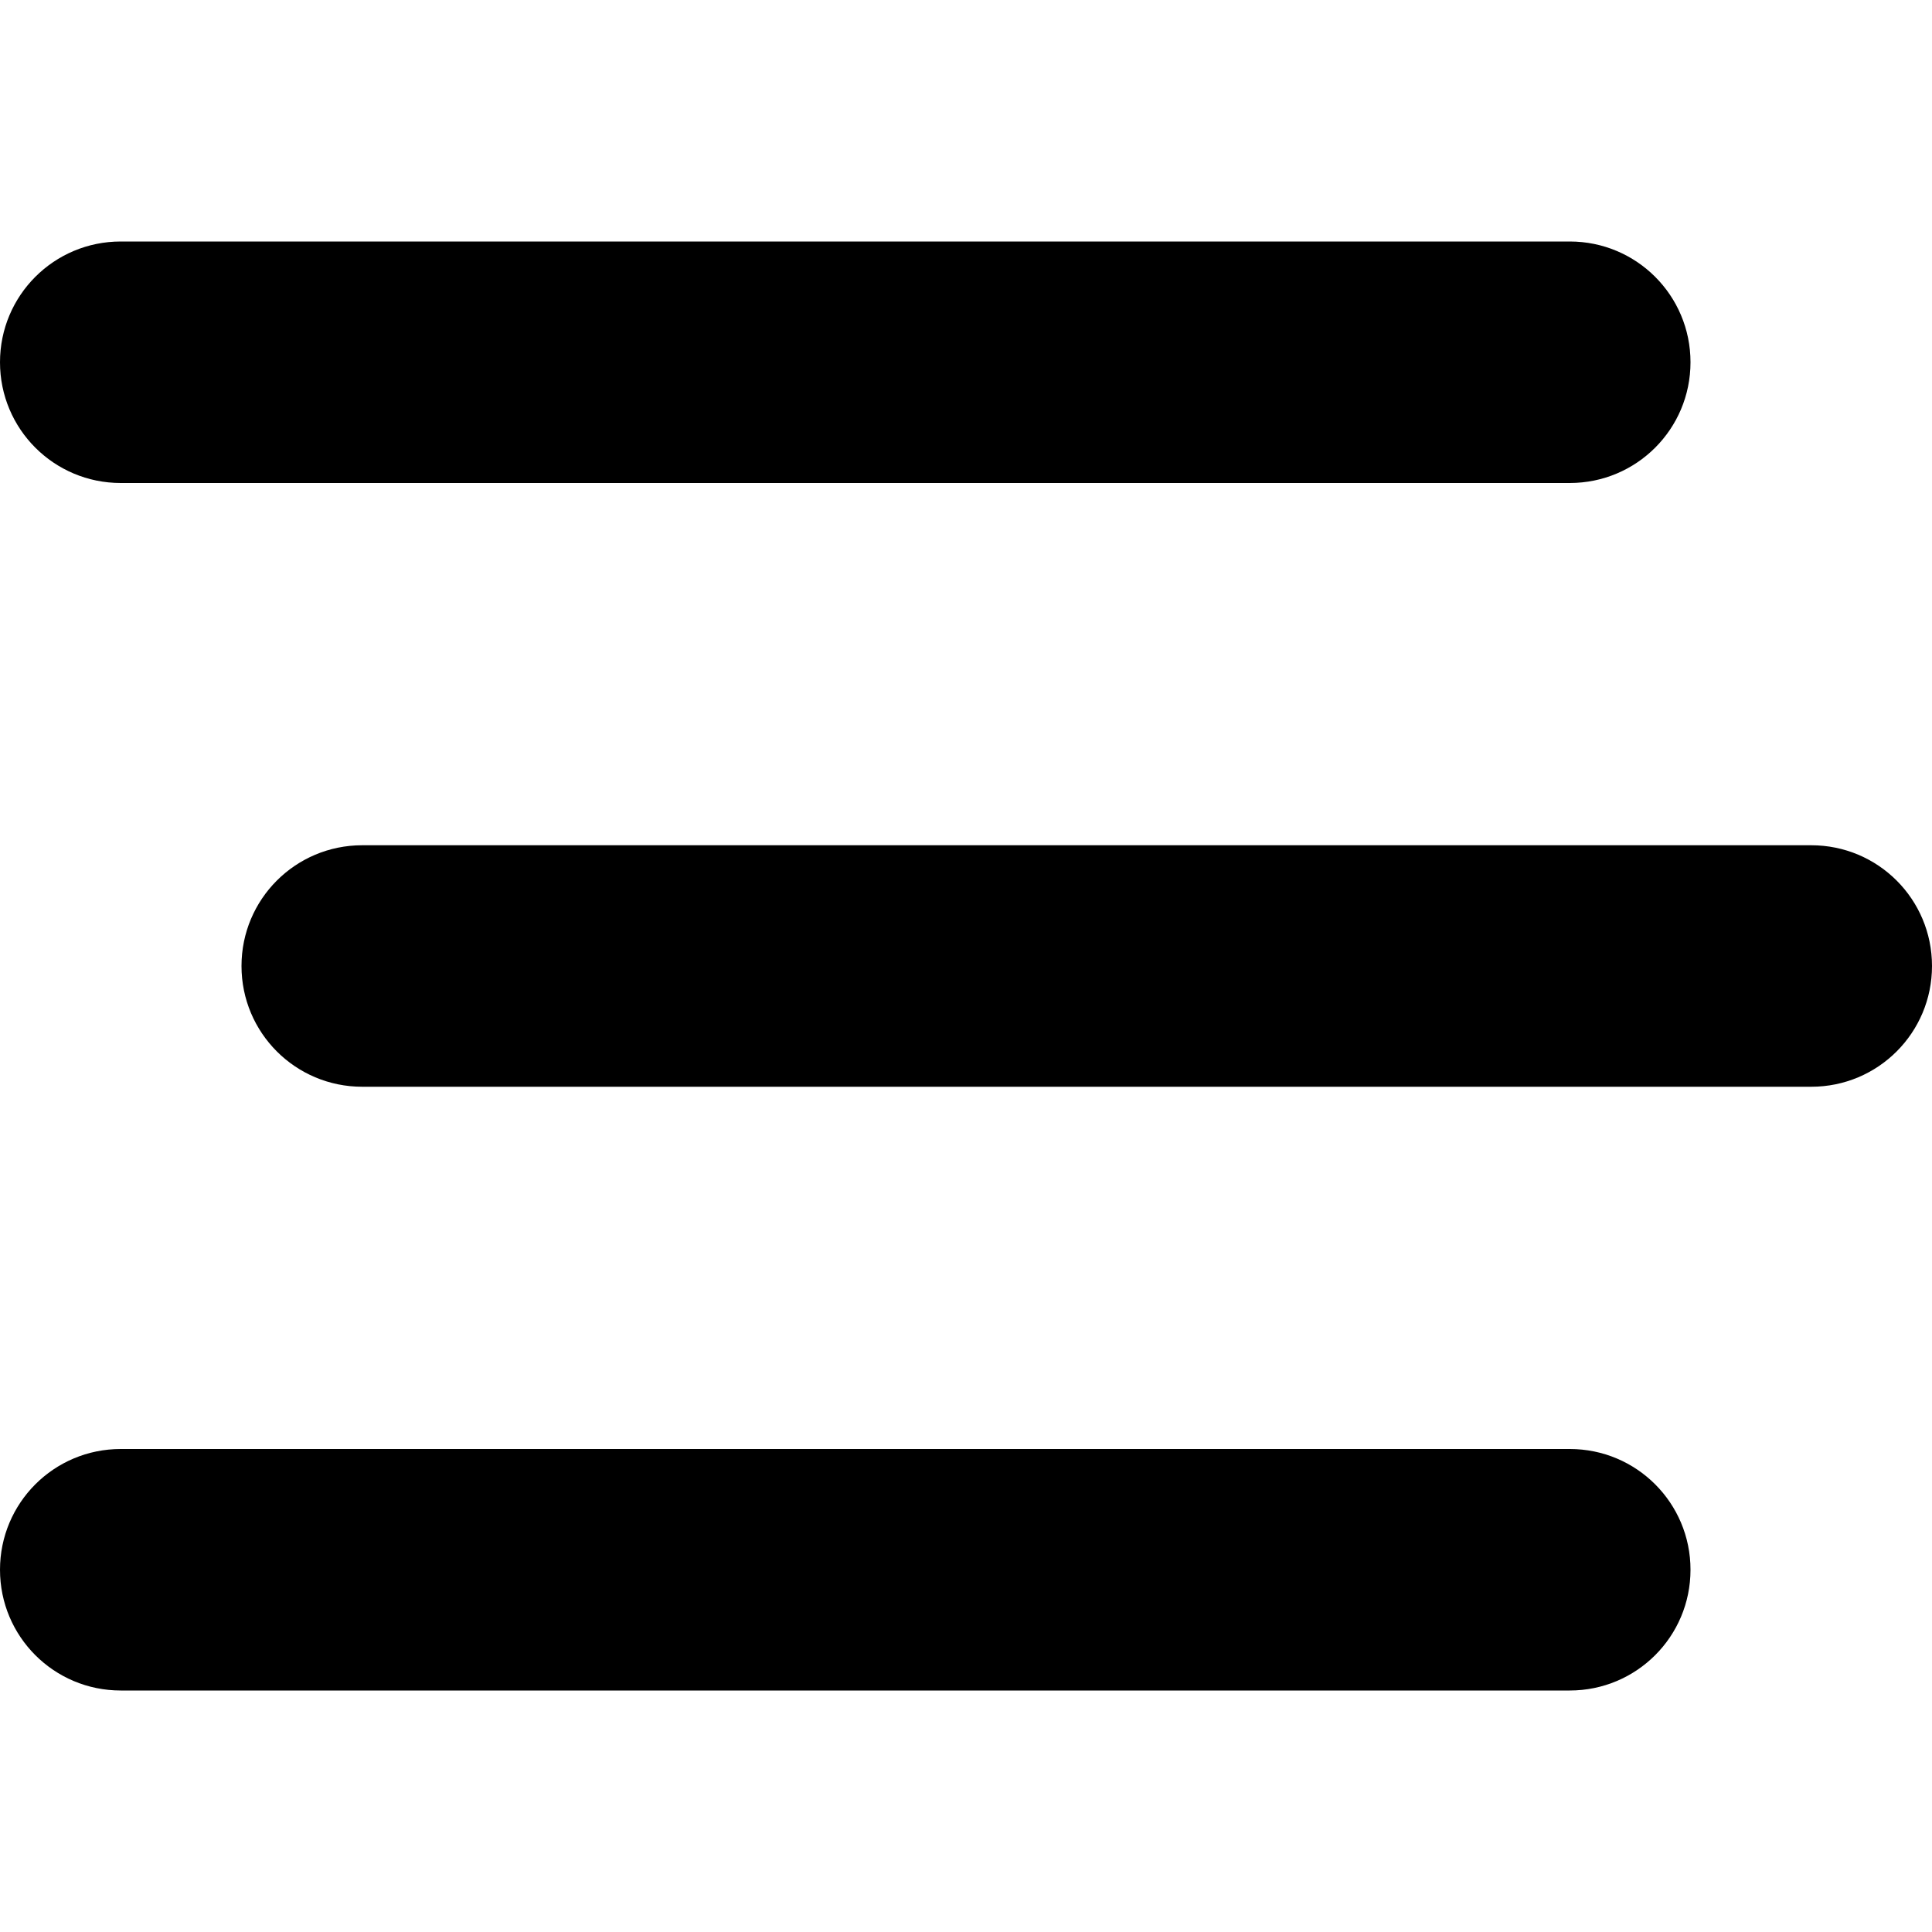
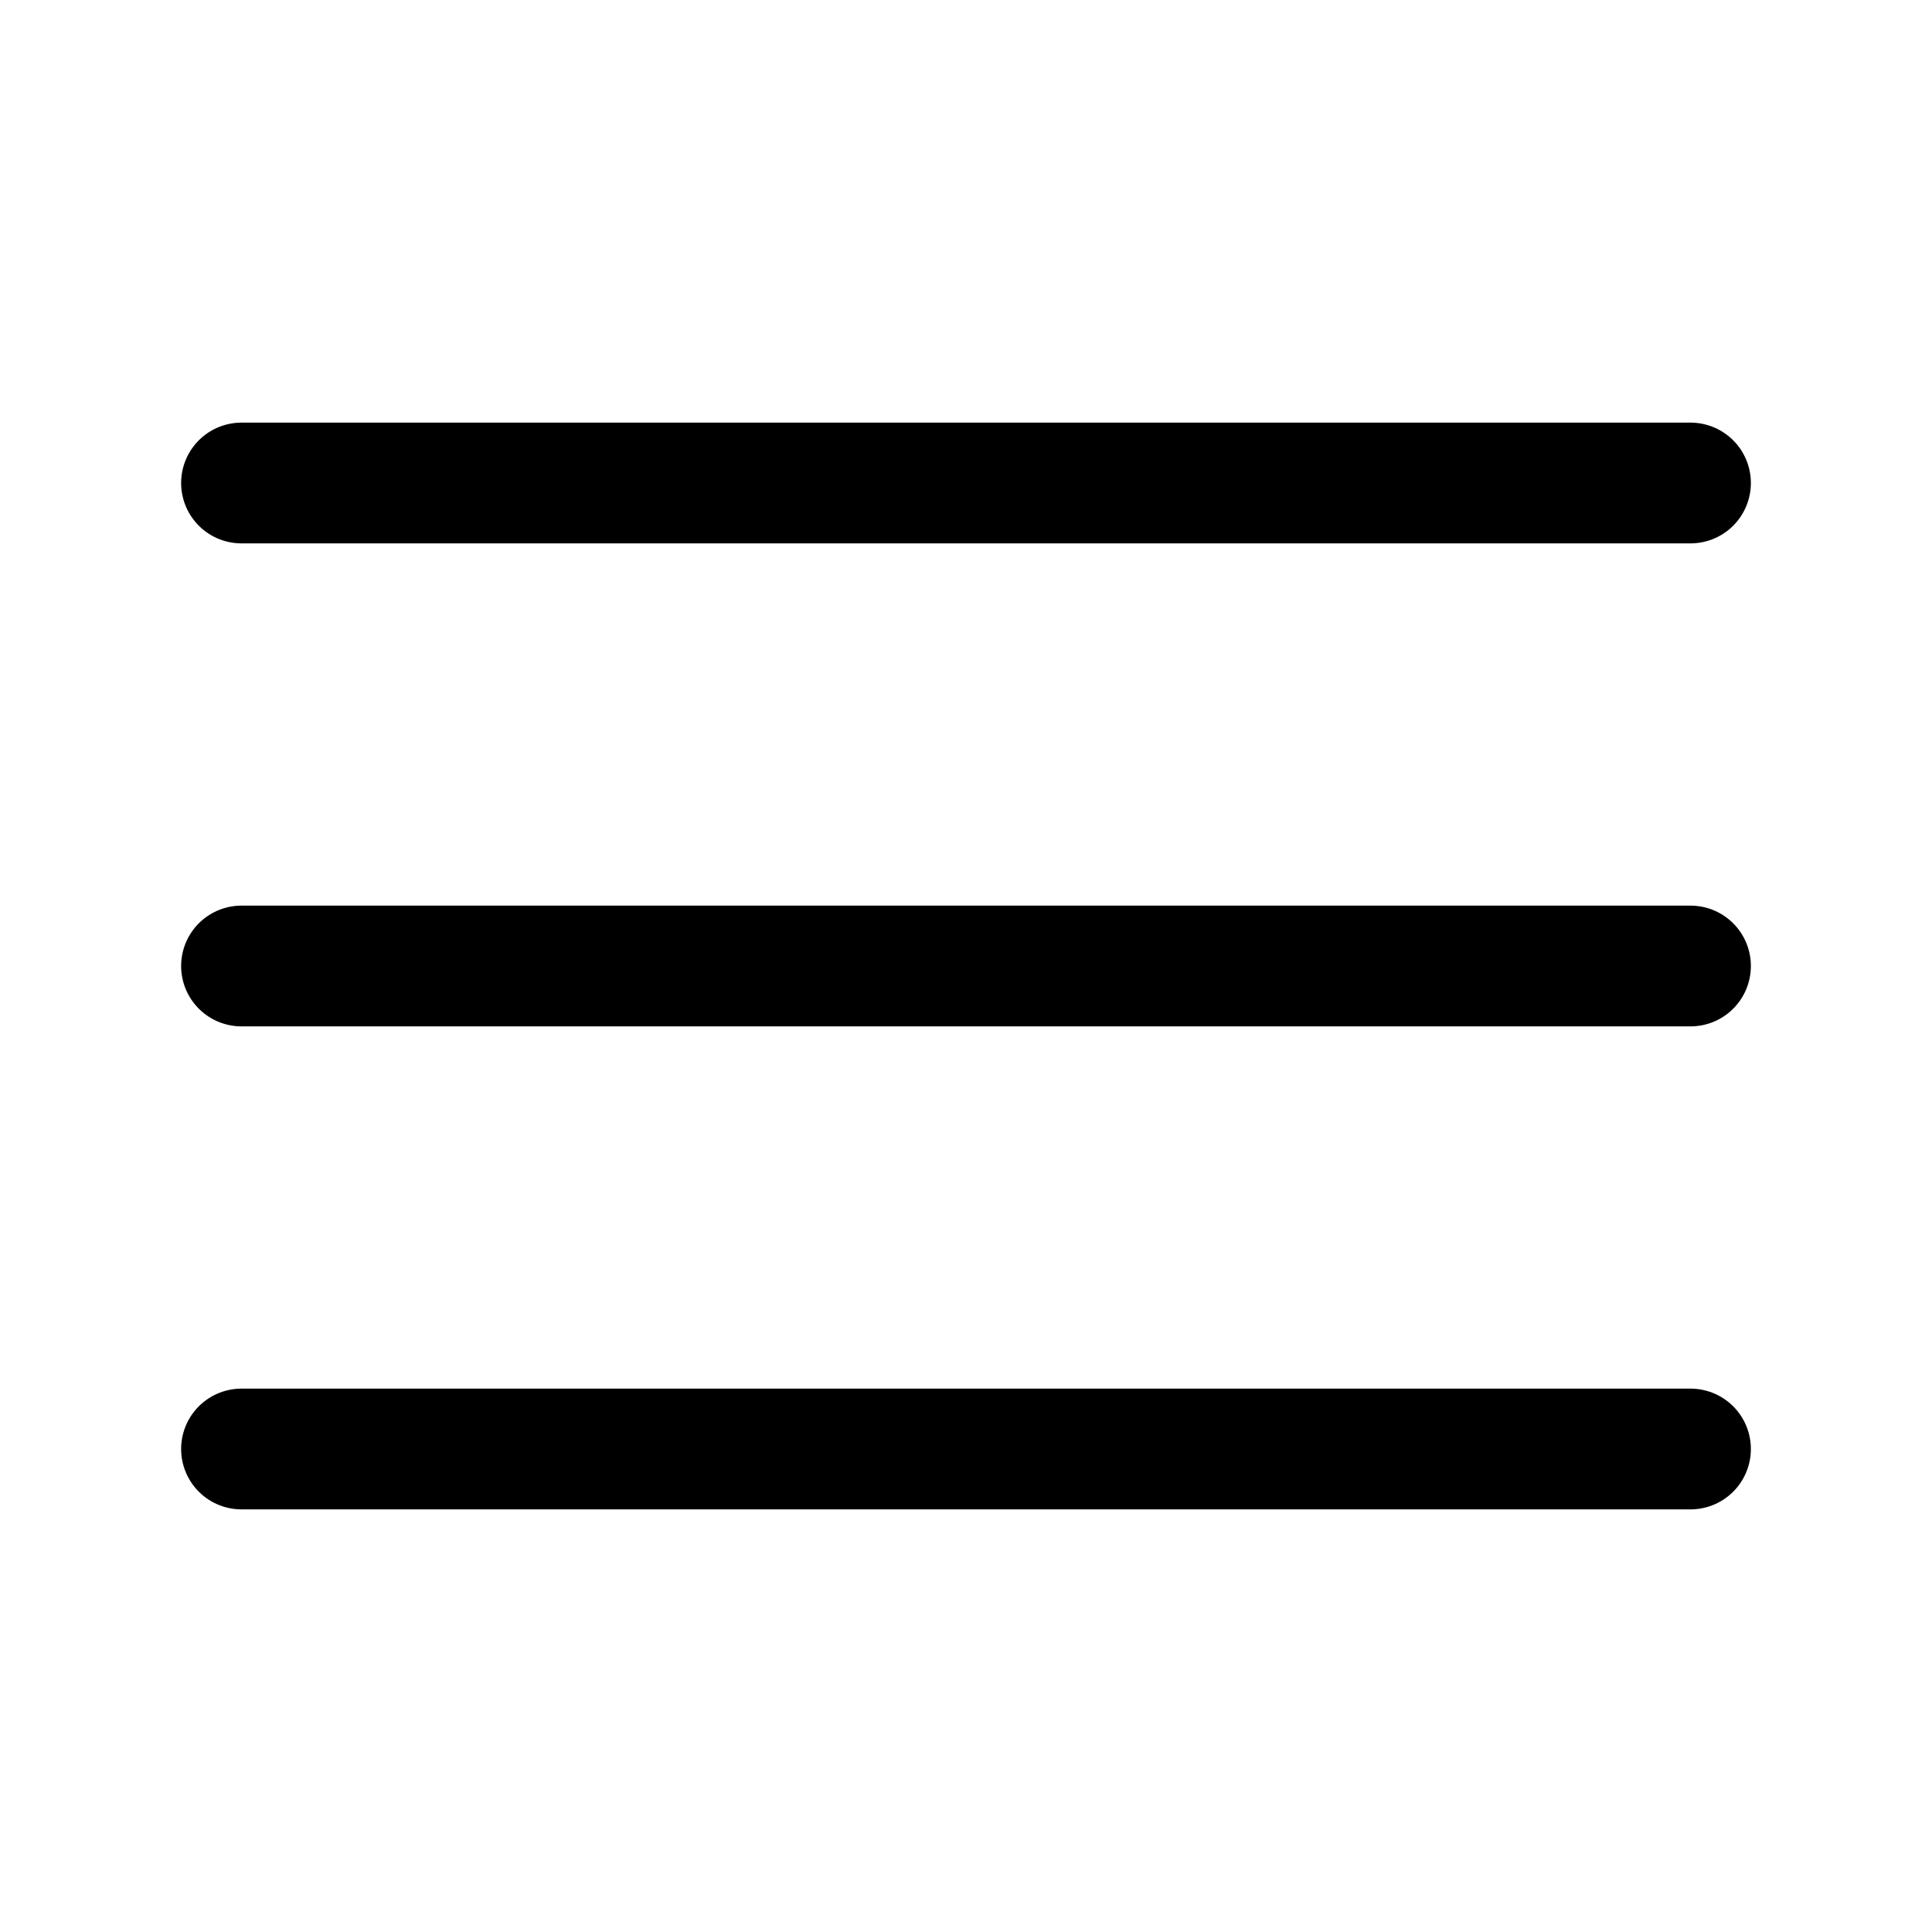
- <svg viewBox="0 0 512 512" aria-hidden="true" focusable="false" class="h-4 w-4">
-   <path fill="currentColor" d="M0 96C0 78.3 14.3 64 32 64H416c17.7 0 32 14.3 32 32s-14.3 32-32 32H32C14.3 128 0 113.7 0 96zM64 256c0-17.7 14.3-32 32-32H480c17.7 0 32 14.3 32 32s-14.3 32-32 32H96c-17.7 0-32-14.3-32-32zM448 416c0 17.7-14.3 32-32 32H32c-17.7 0-32-14.3-32-32s14.3-32 32-32H416c17.7 0 32 14.3 32 32z">
- 	</path>
+ <svg xmlns="http://www.w3.org/2000/svg" viewBox="0 0 24 24" fill="none" stroke="currentColor" stroke-width="1.5" stroke-linecap="round" stroke-linejoin="round" shape-rendering="geometricPrecision" aria-hidden="true" focusable="false">
+   <path d="M3 12h18M3 6h18M3 18h18" />
</svg>
